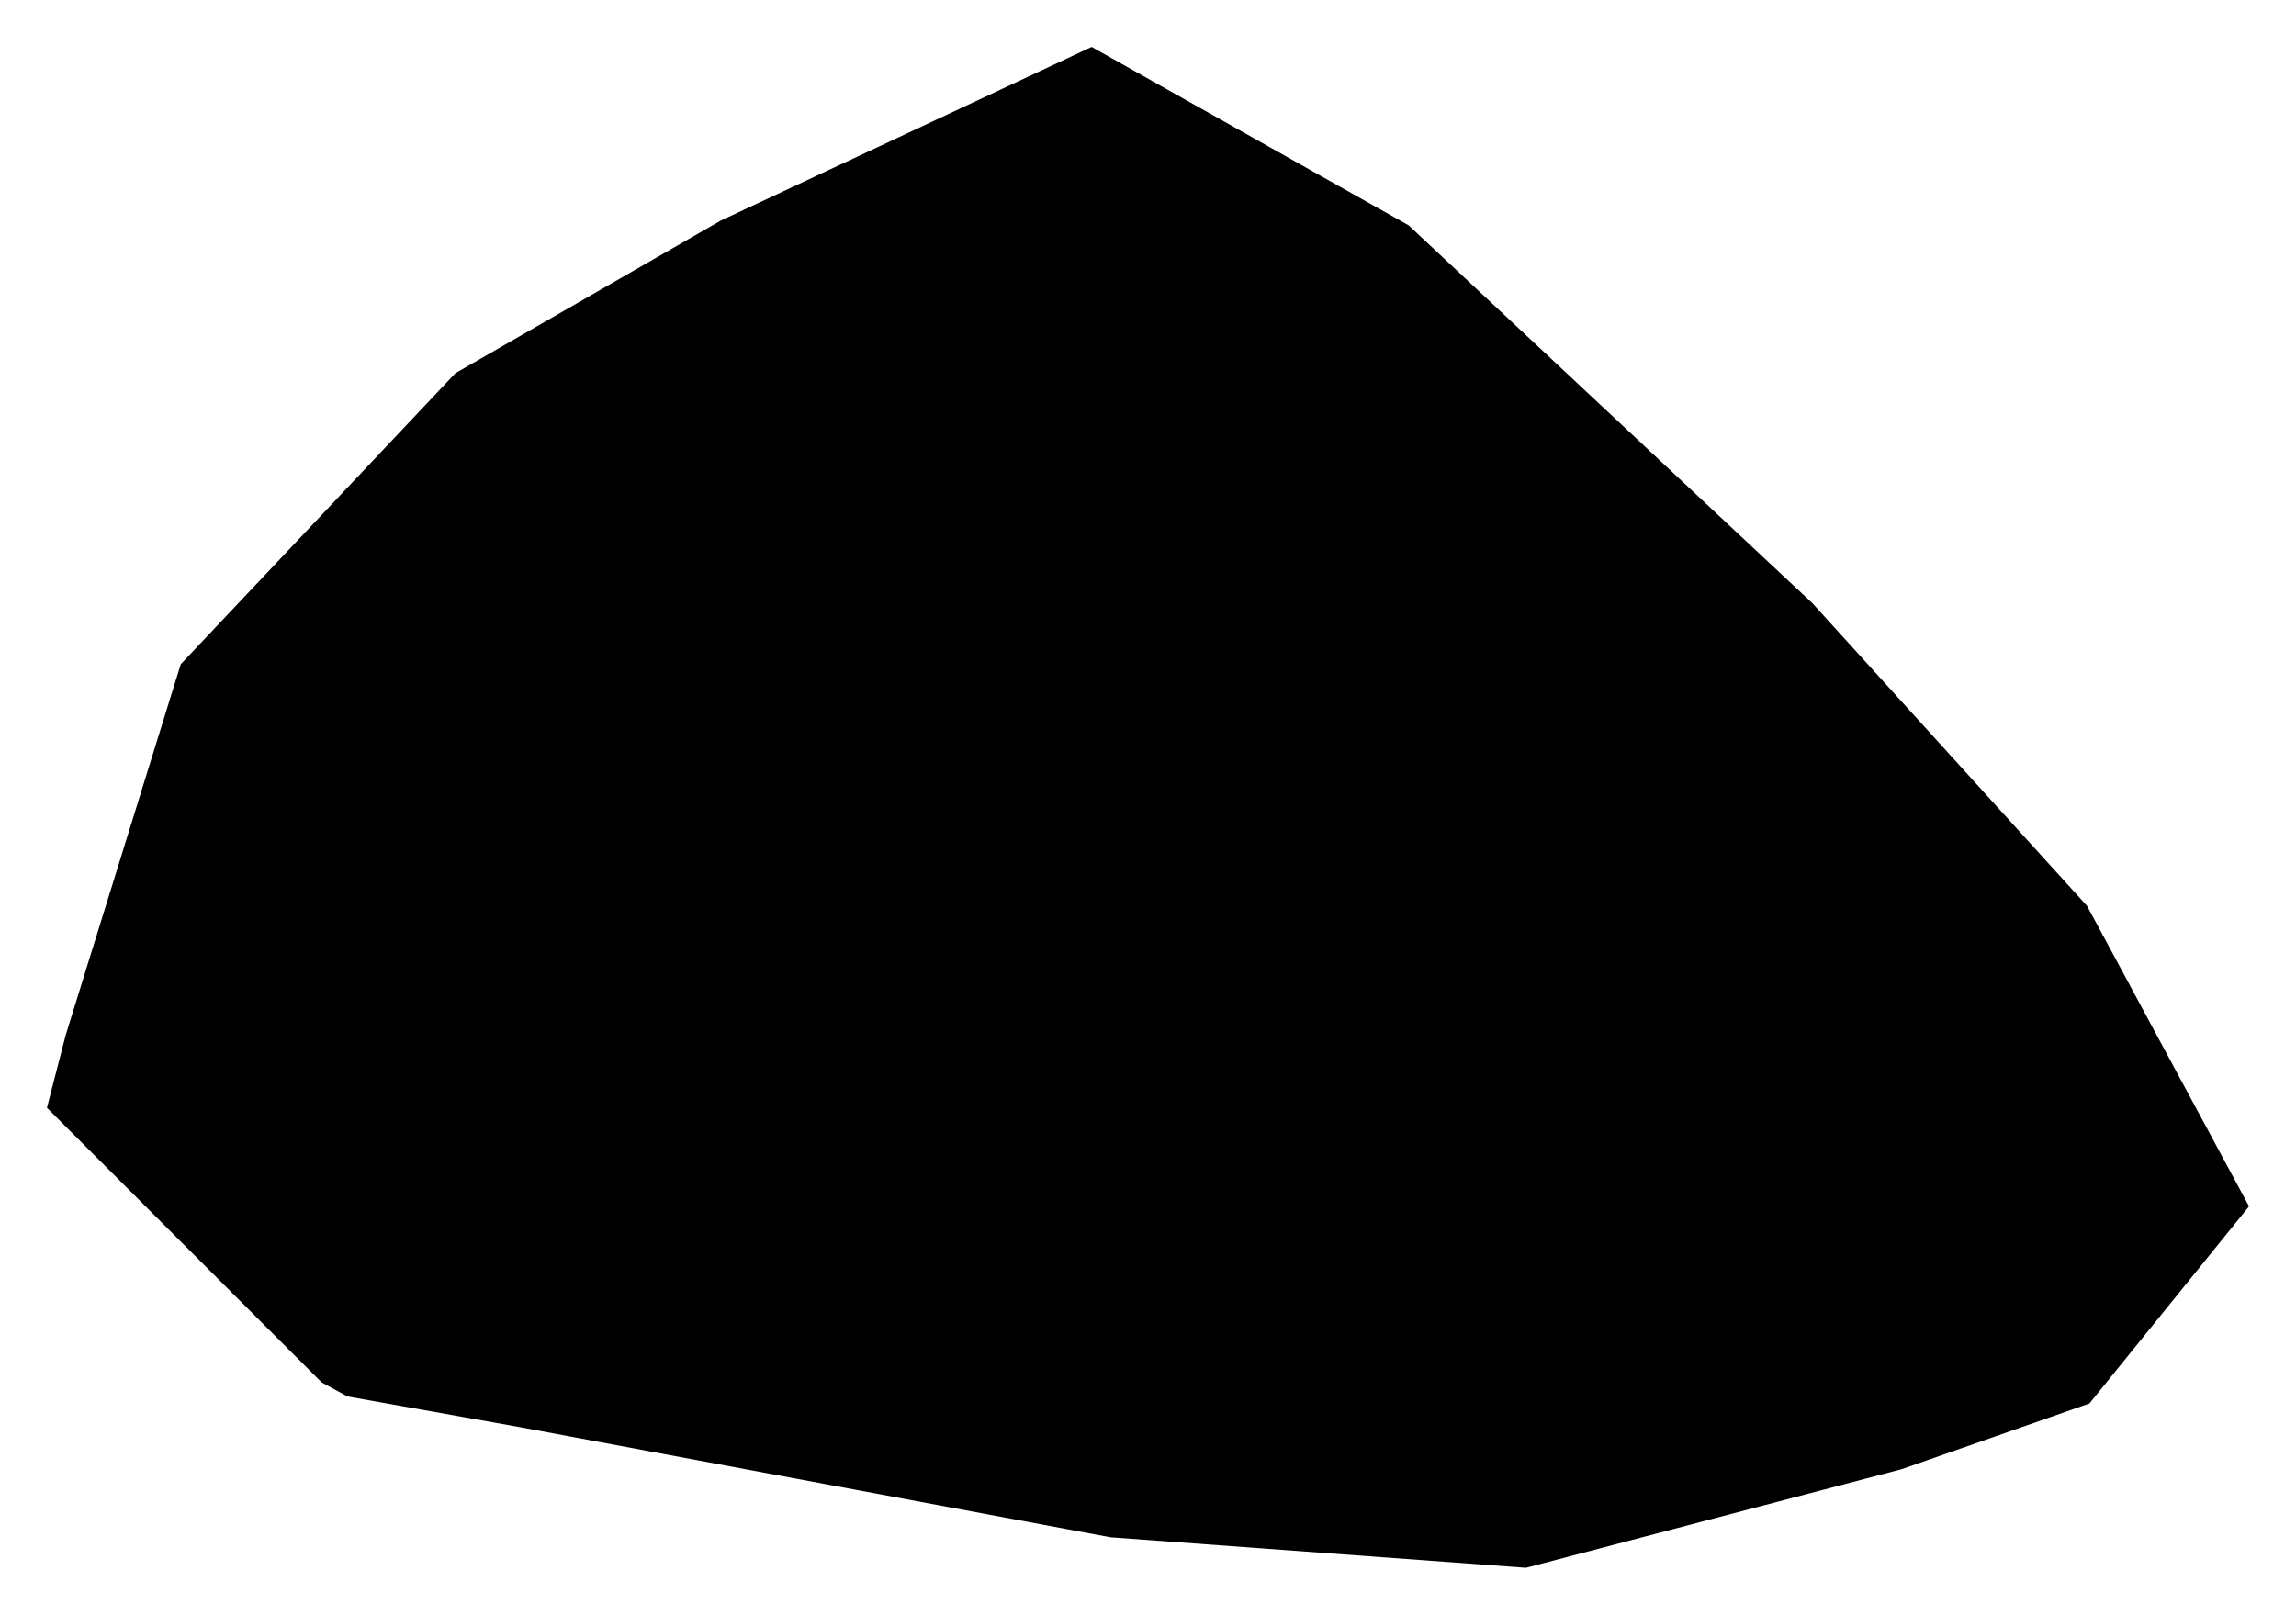
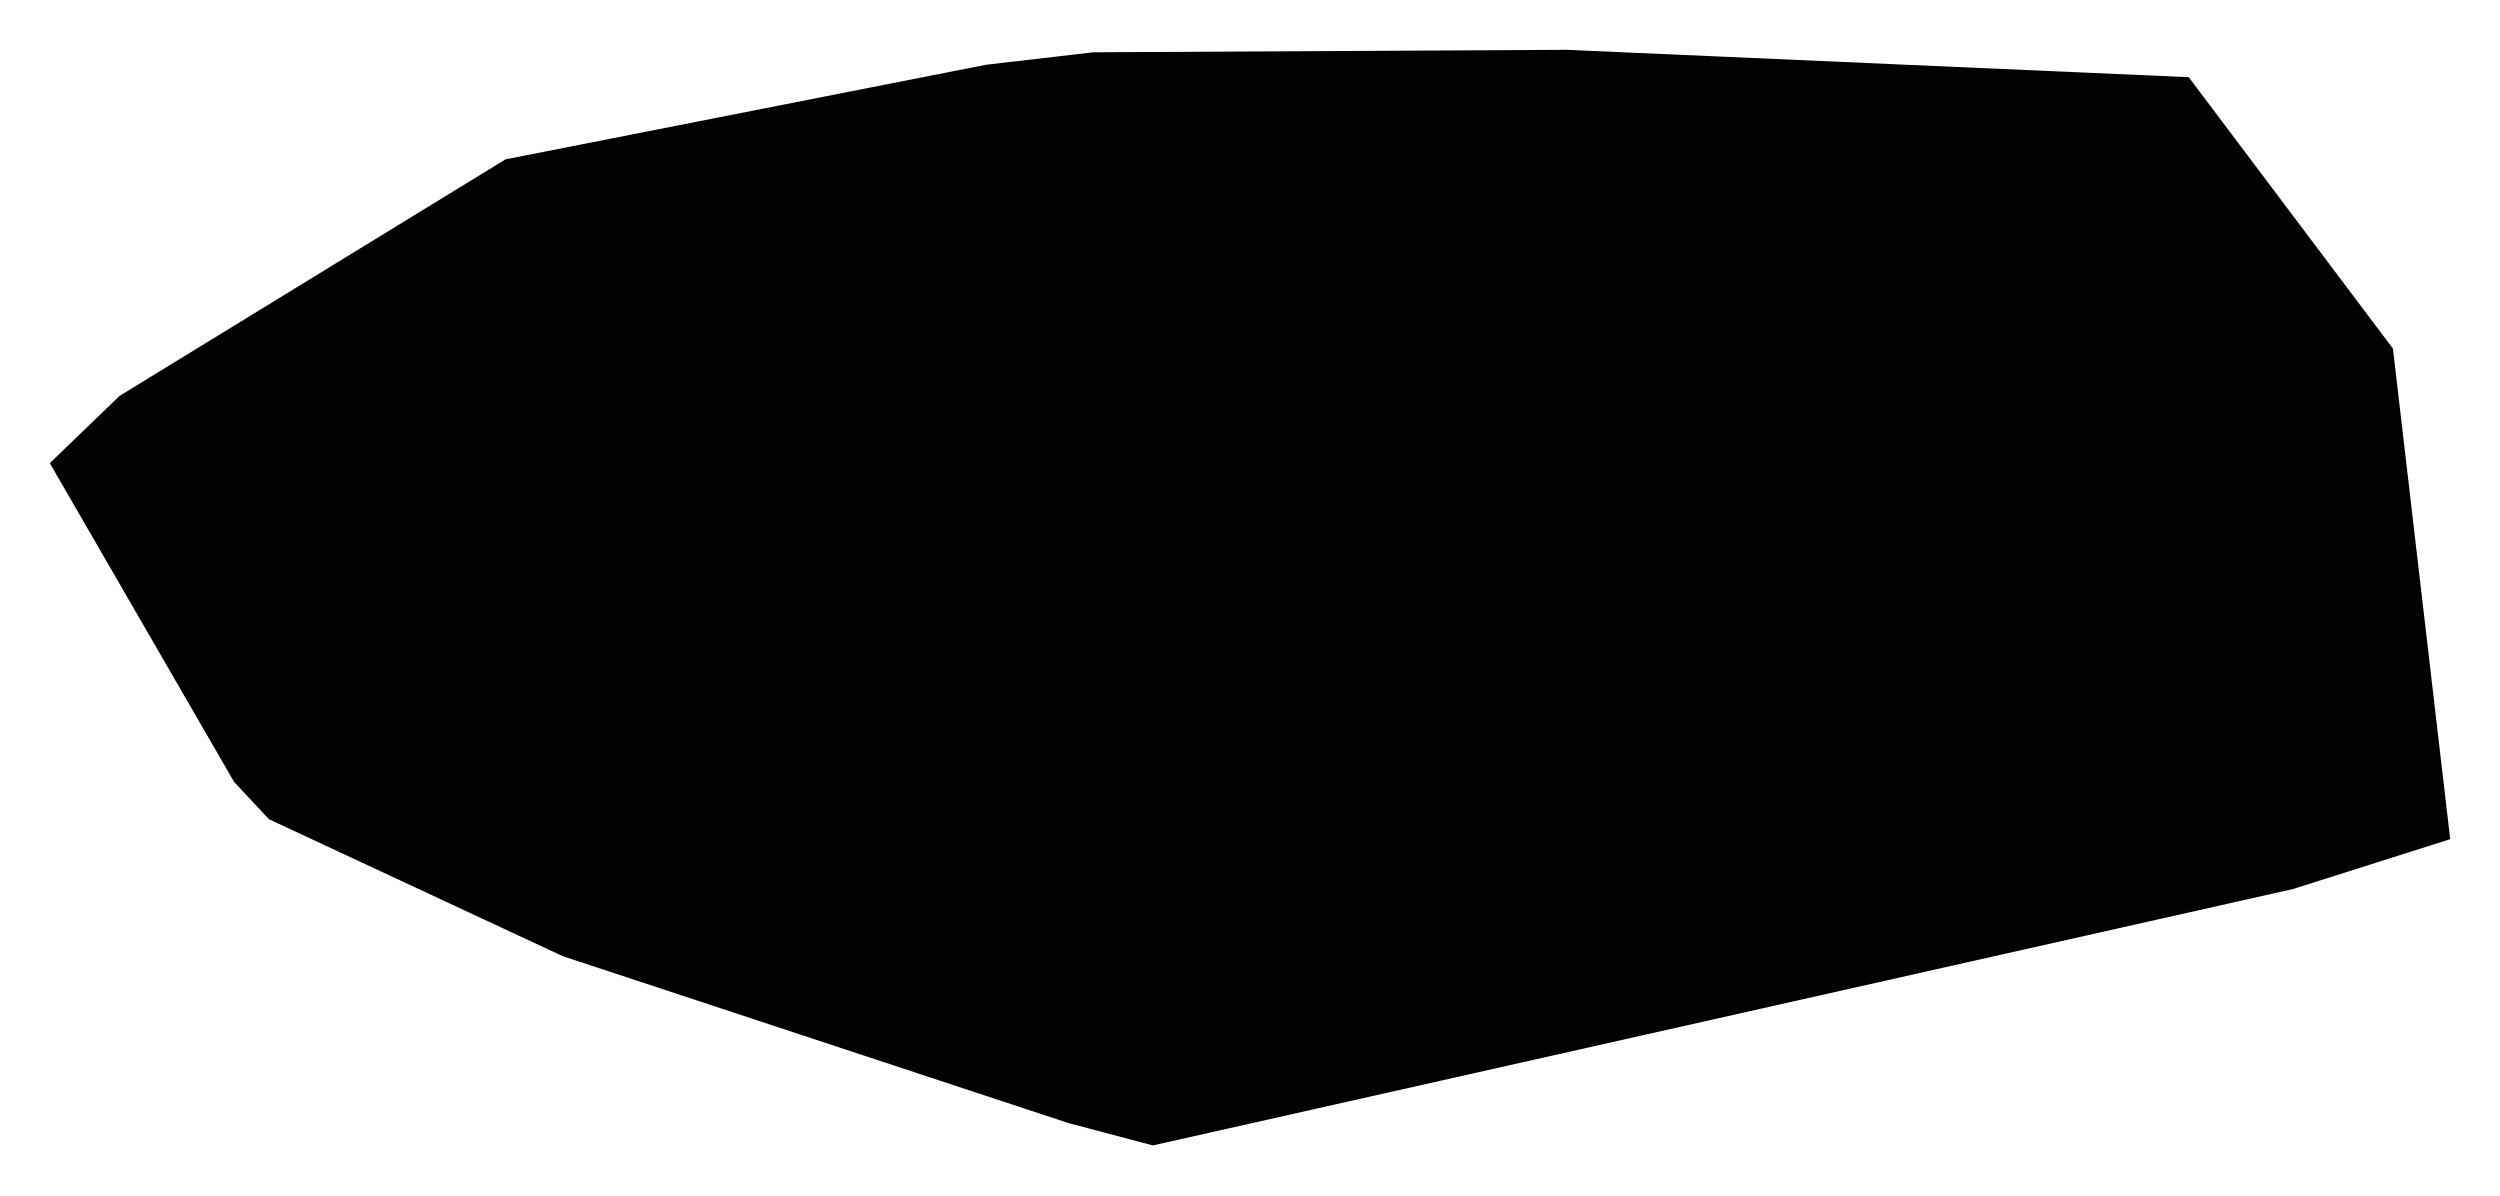
- <svg xmlns="http://www.w3.org/2000/svg" baseProfile="full" height="0.688" version="1.1" viewBox="-0.489 -0.344 0.978 0.688" width="0.978">
+ <svg xmlns="http://www.w3.org/2000/svg" baseProfile="full" height="0.48" version="1.1" viewBox="-0.502 -0.24 1.004 0.48" width="1.004">
  <defs />
-   <path d="M 0.401,0.254 L 0.469,0.17 L 0.4,0.042 L 0.283,-0.087 L 0.111,-0.248 L -0.024,-0.324 L -0.182,-0.25 L -0.295,-0.185 L -0.412,-0.061 L -0.461,0.097 L -0.469,0.128 L -0.352,0.245 L -0.341,0.251 L -0.268,0.264 L -0.016,0.311 L 0.161,0.324 L 0.321,0.282 Z" fill="black" stroke="none" />
+   <path d="M 0.377,-0.209 L 0.127,-0.22 L -0.063,-0.219 L -0.106,-0.214 L -0.299,-0.176 L -0.454,-0.081 L -0.482,-0.054 L -0.408,0.074 L -0.394,0.089 L -0.276,0.144 L -0.073,0.211 L -0.039,0.22 L 0.419,0.117 L 0.482,0.097 L 0.459,-0.1 Z" fill="black" stroke="none" />
</svg>
